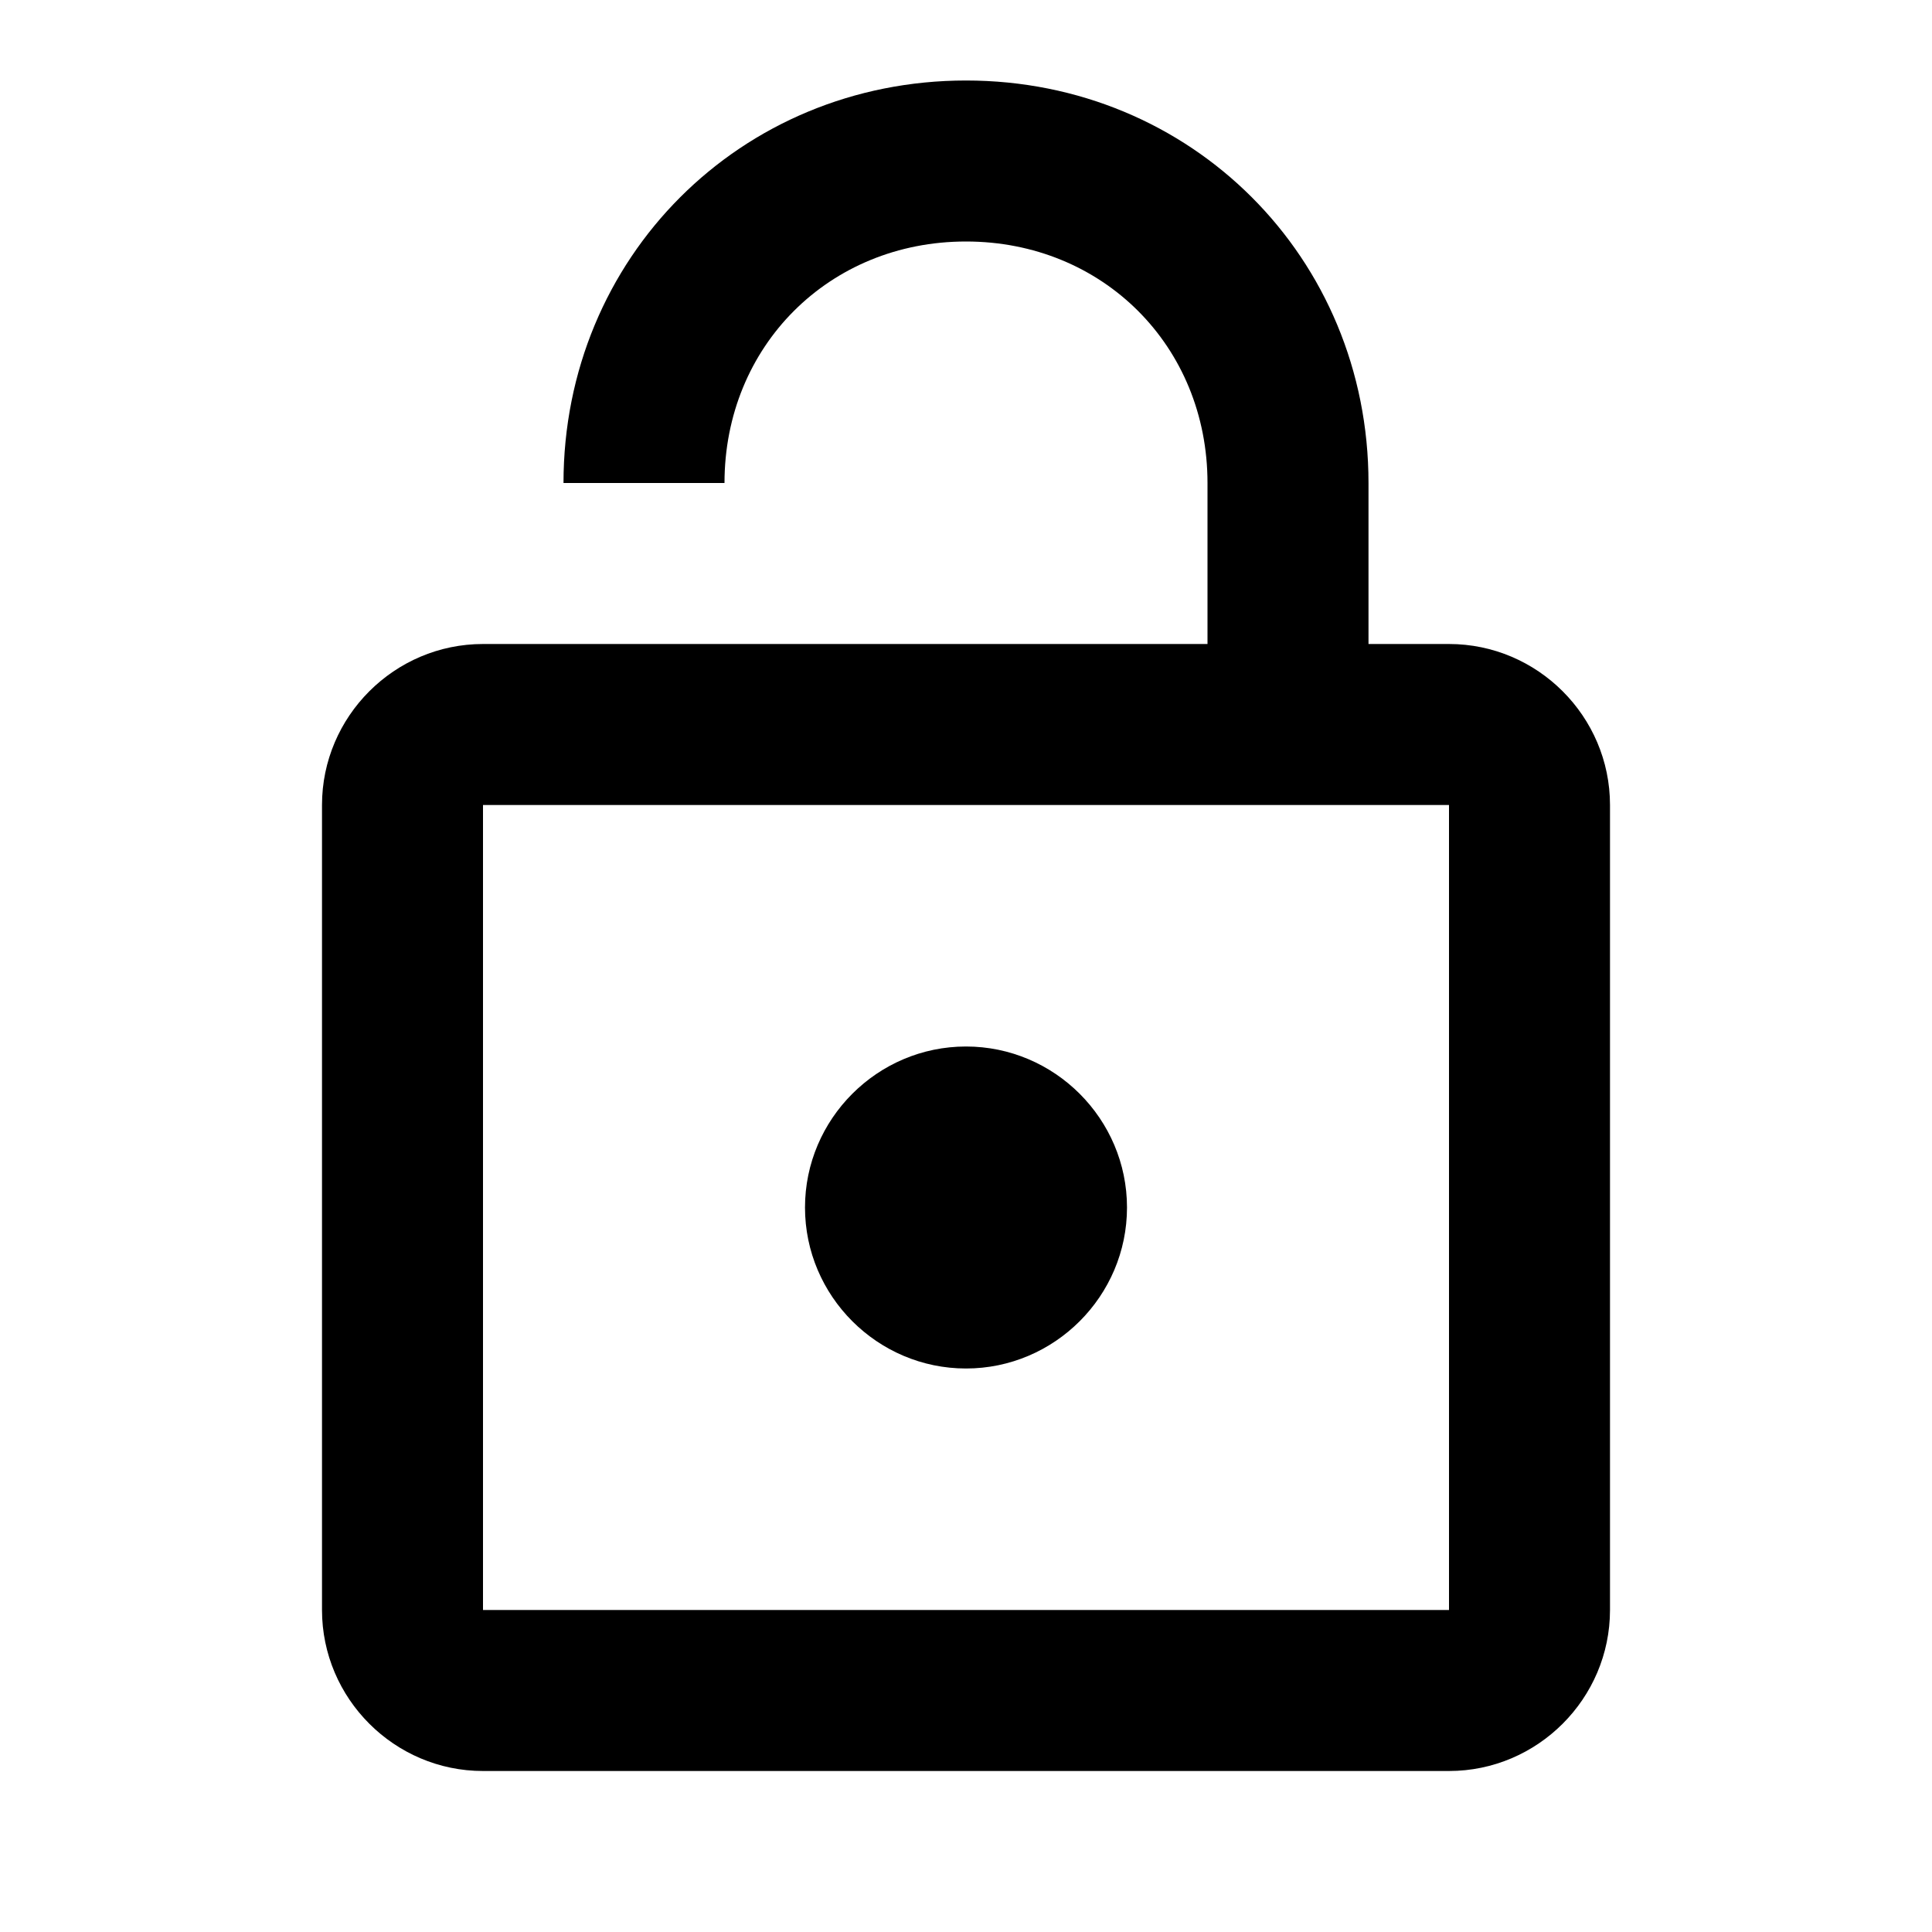
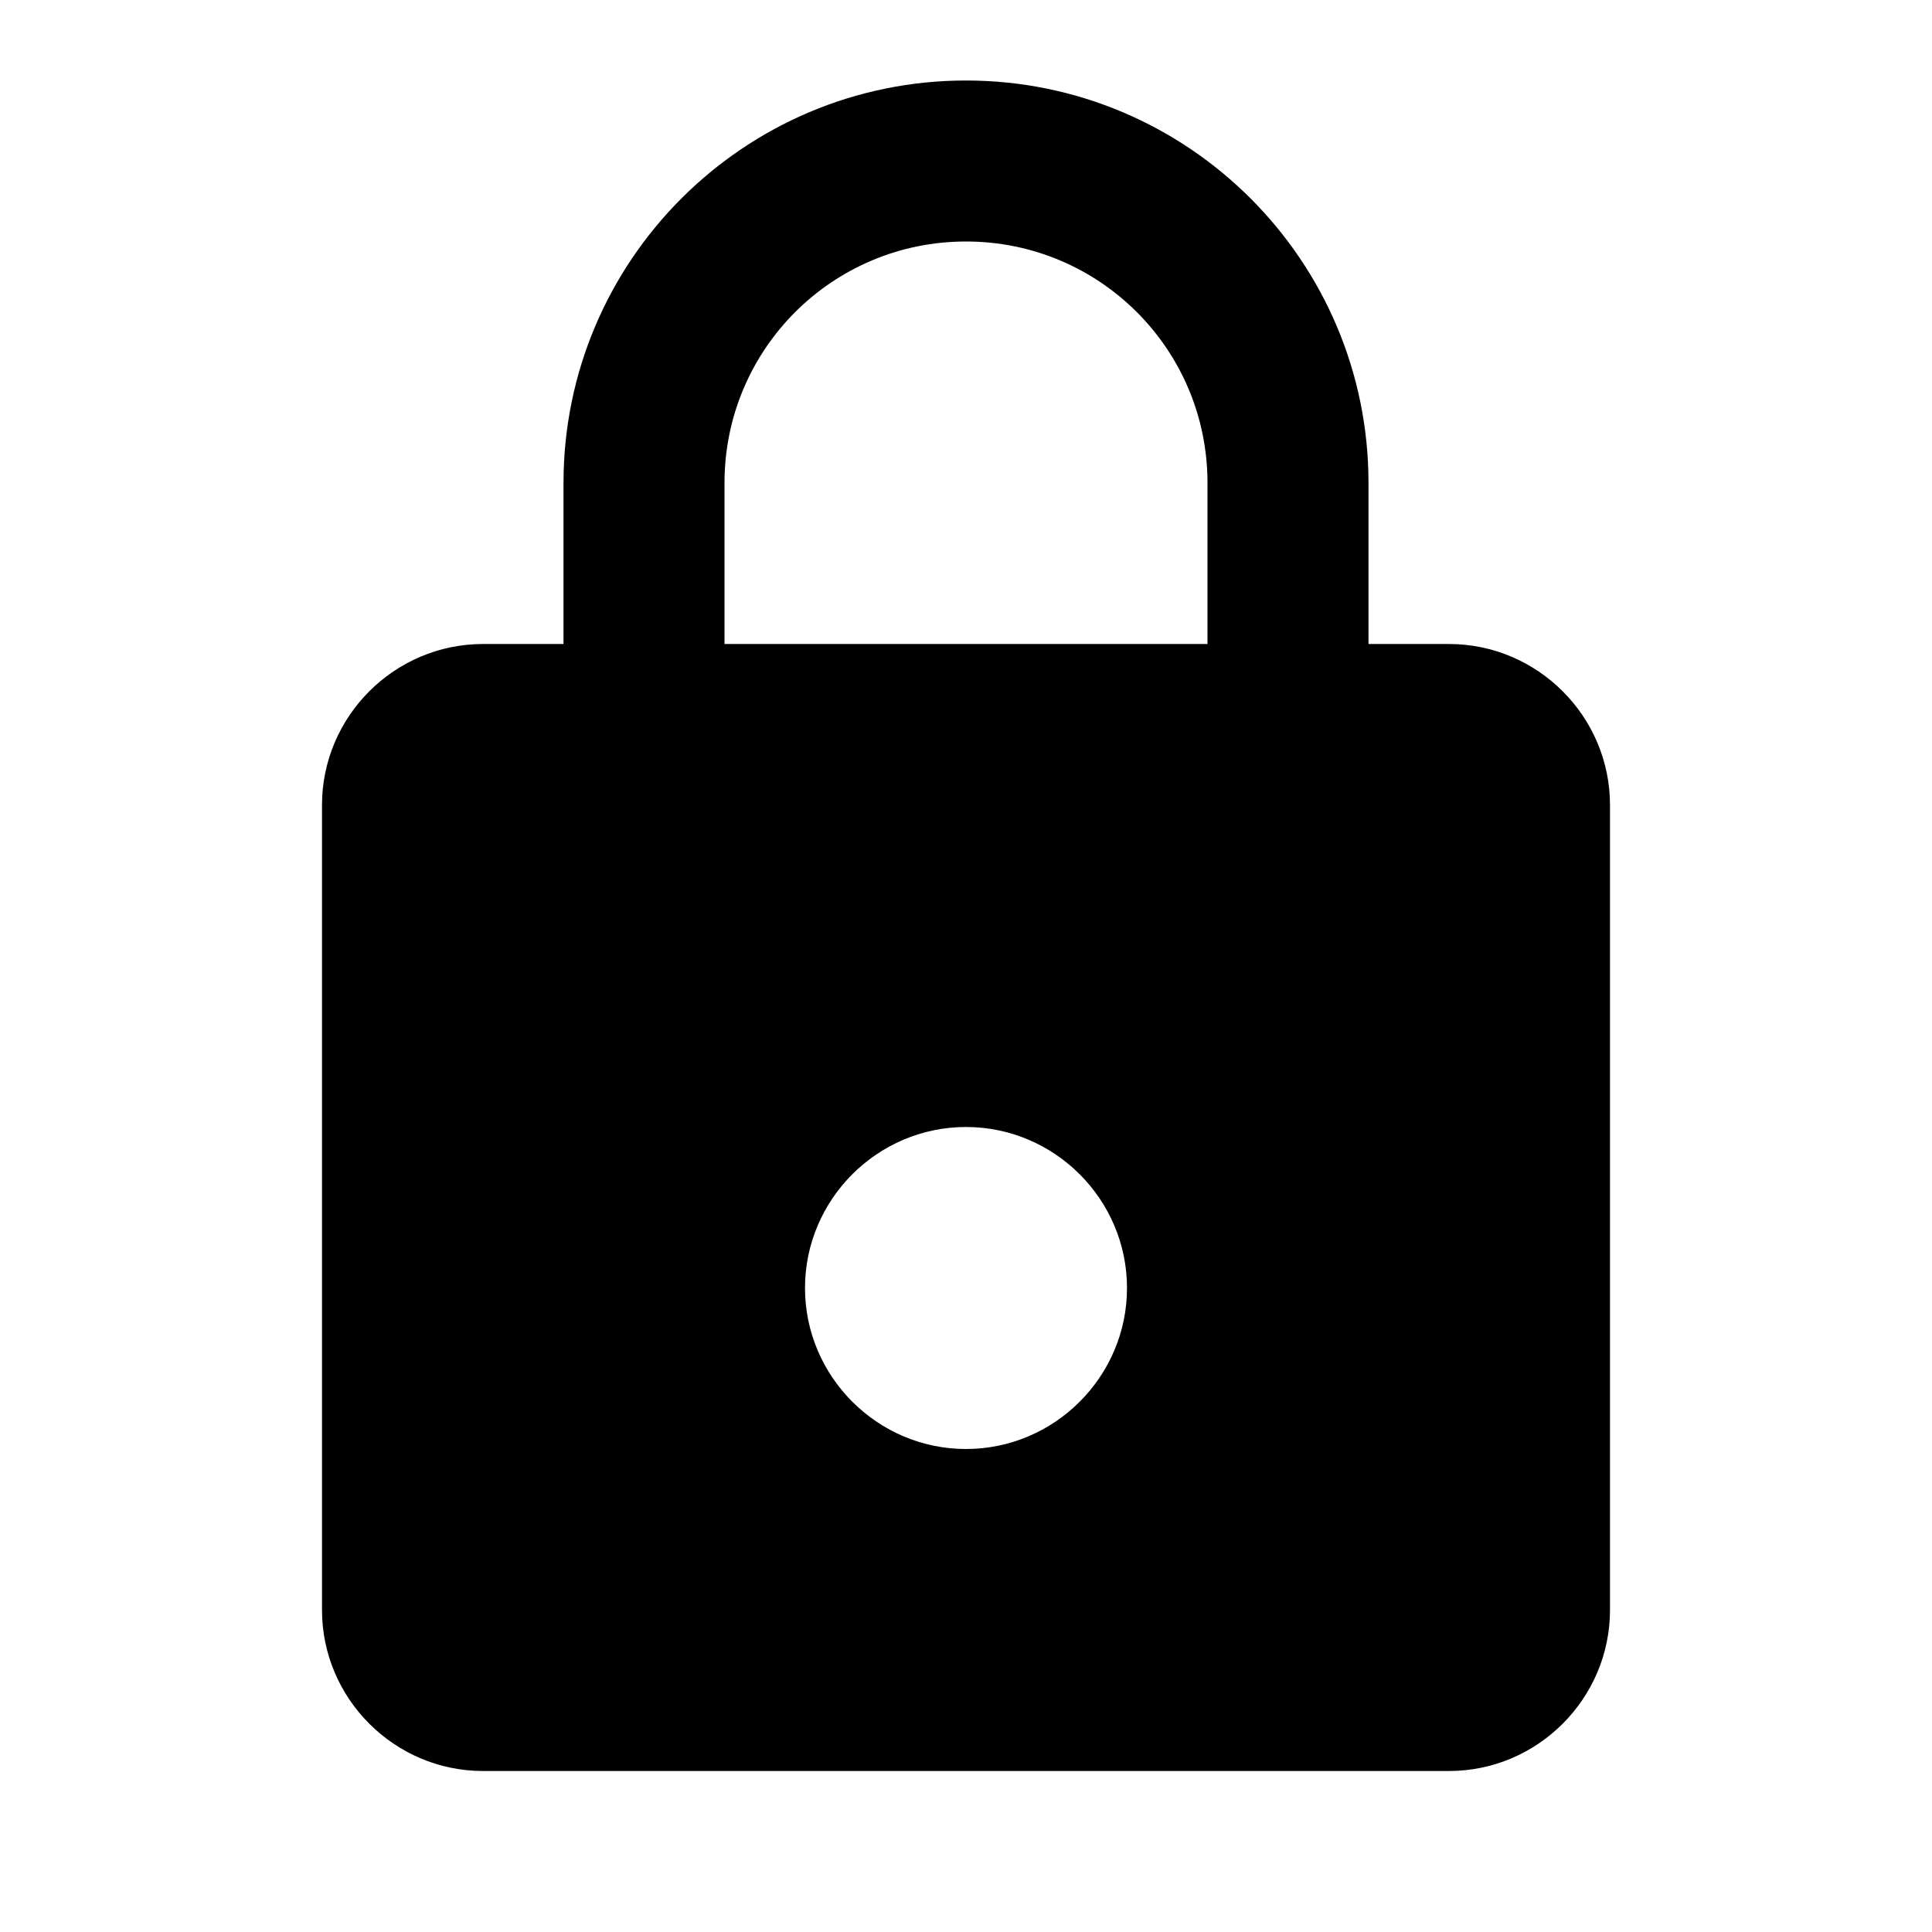
<svg xmlns="http://www.w3.org/2000/svg" viewBox="0 0 24 24">
-   <path d="M18 8h-1V6c0-2.8-2.2-5-5-5S7 3.2 7 6h2c0-1.7 1.3-3 3-3s3 1.3 3 3v2H6c-1.1 0-2 .9-2 2v10c0 1.1.9 2 2 2h12c1.1 0 2-.9 2-2V10c0-1.1-.9-2-2-2zm0 12H6V10h12v10zm-6-3c1.1 0 2-.9 2-2s-.9-2-2-2-2 .9-2 2 .9 2 2 2z" fill="#000000" />
+   <path d="M18 8h-1V6c0-2.76-2.24-5-5-5S7 3.24 7 6v2H6c-1.1 0-2 .9-2 2v10c0 1.1.9 2 2 2h12c1.1 0 2-.9 2-2V10c0-1.1-.9-2-2-2zM9 6c0-1.66 1.34-3 3-3s3 1.34 3 3v2H9V6zm3 12c-1.1 0-2-.9-2-2s.9-2 2-2 2 .9 2 2-.9 2-2 2z" fill="#000000" />
</svg>
